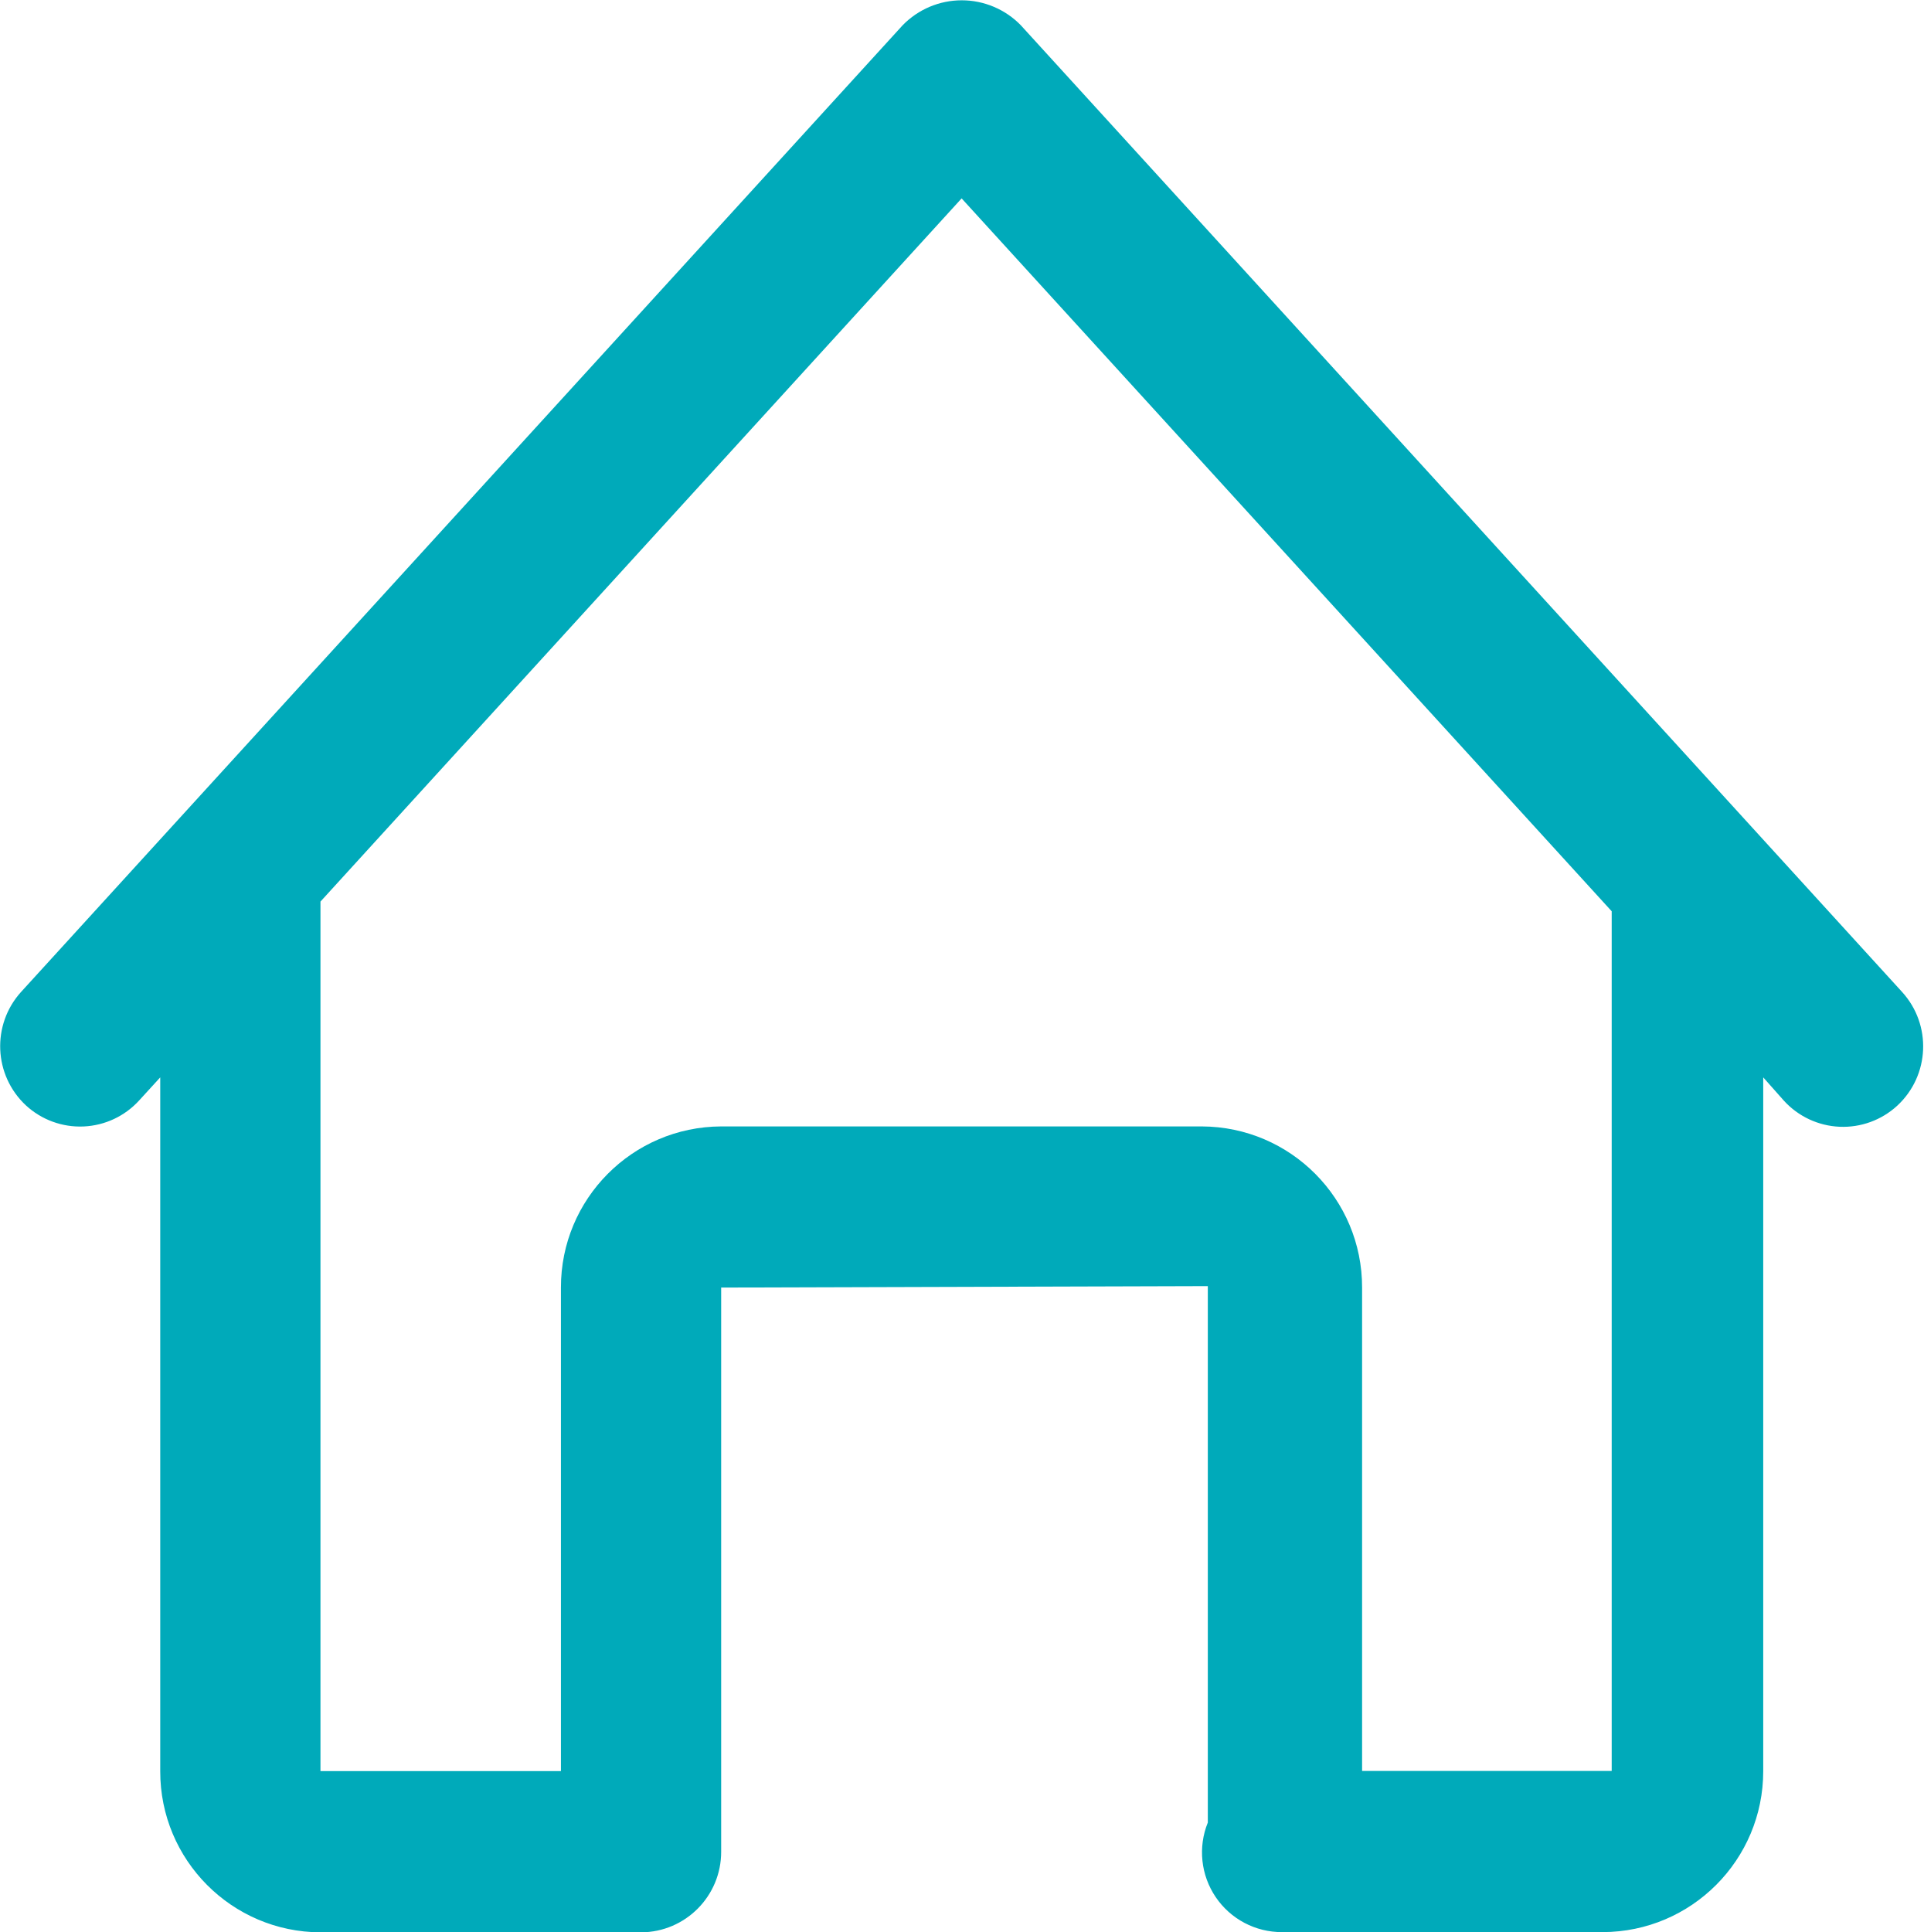
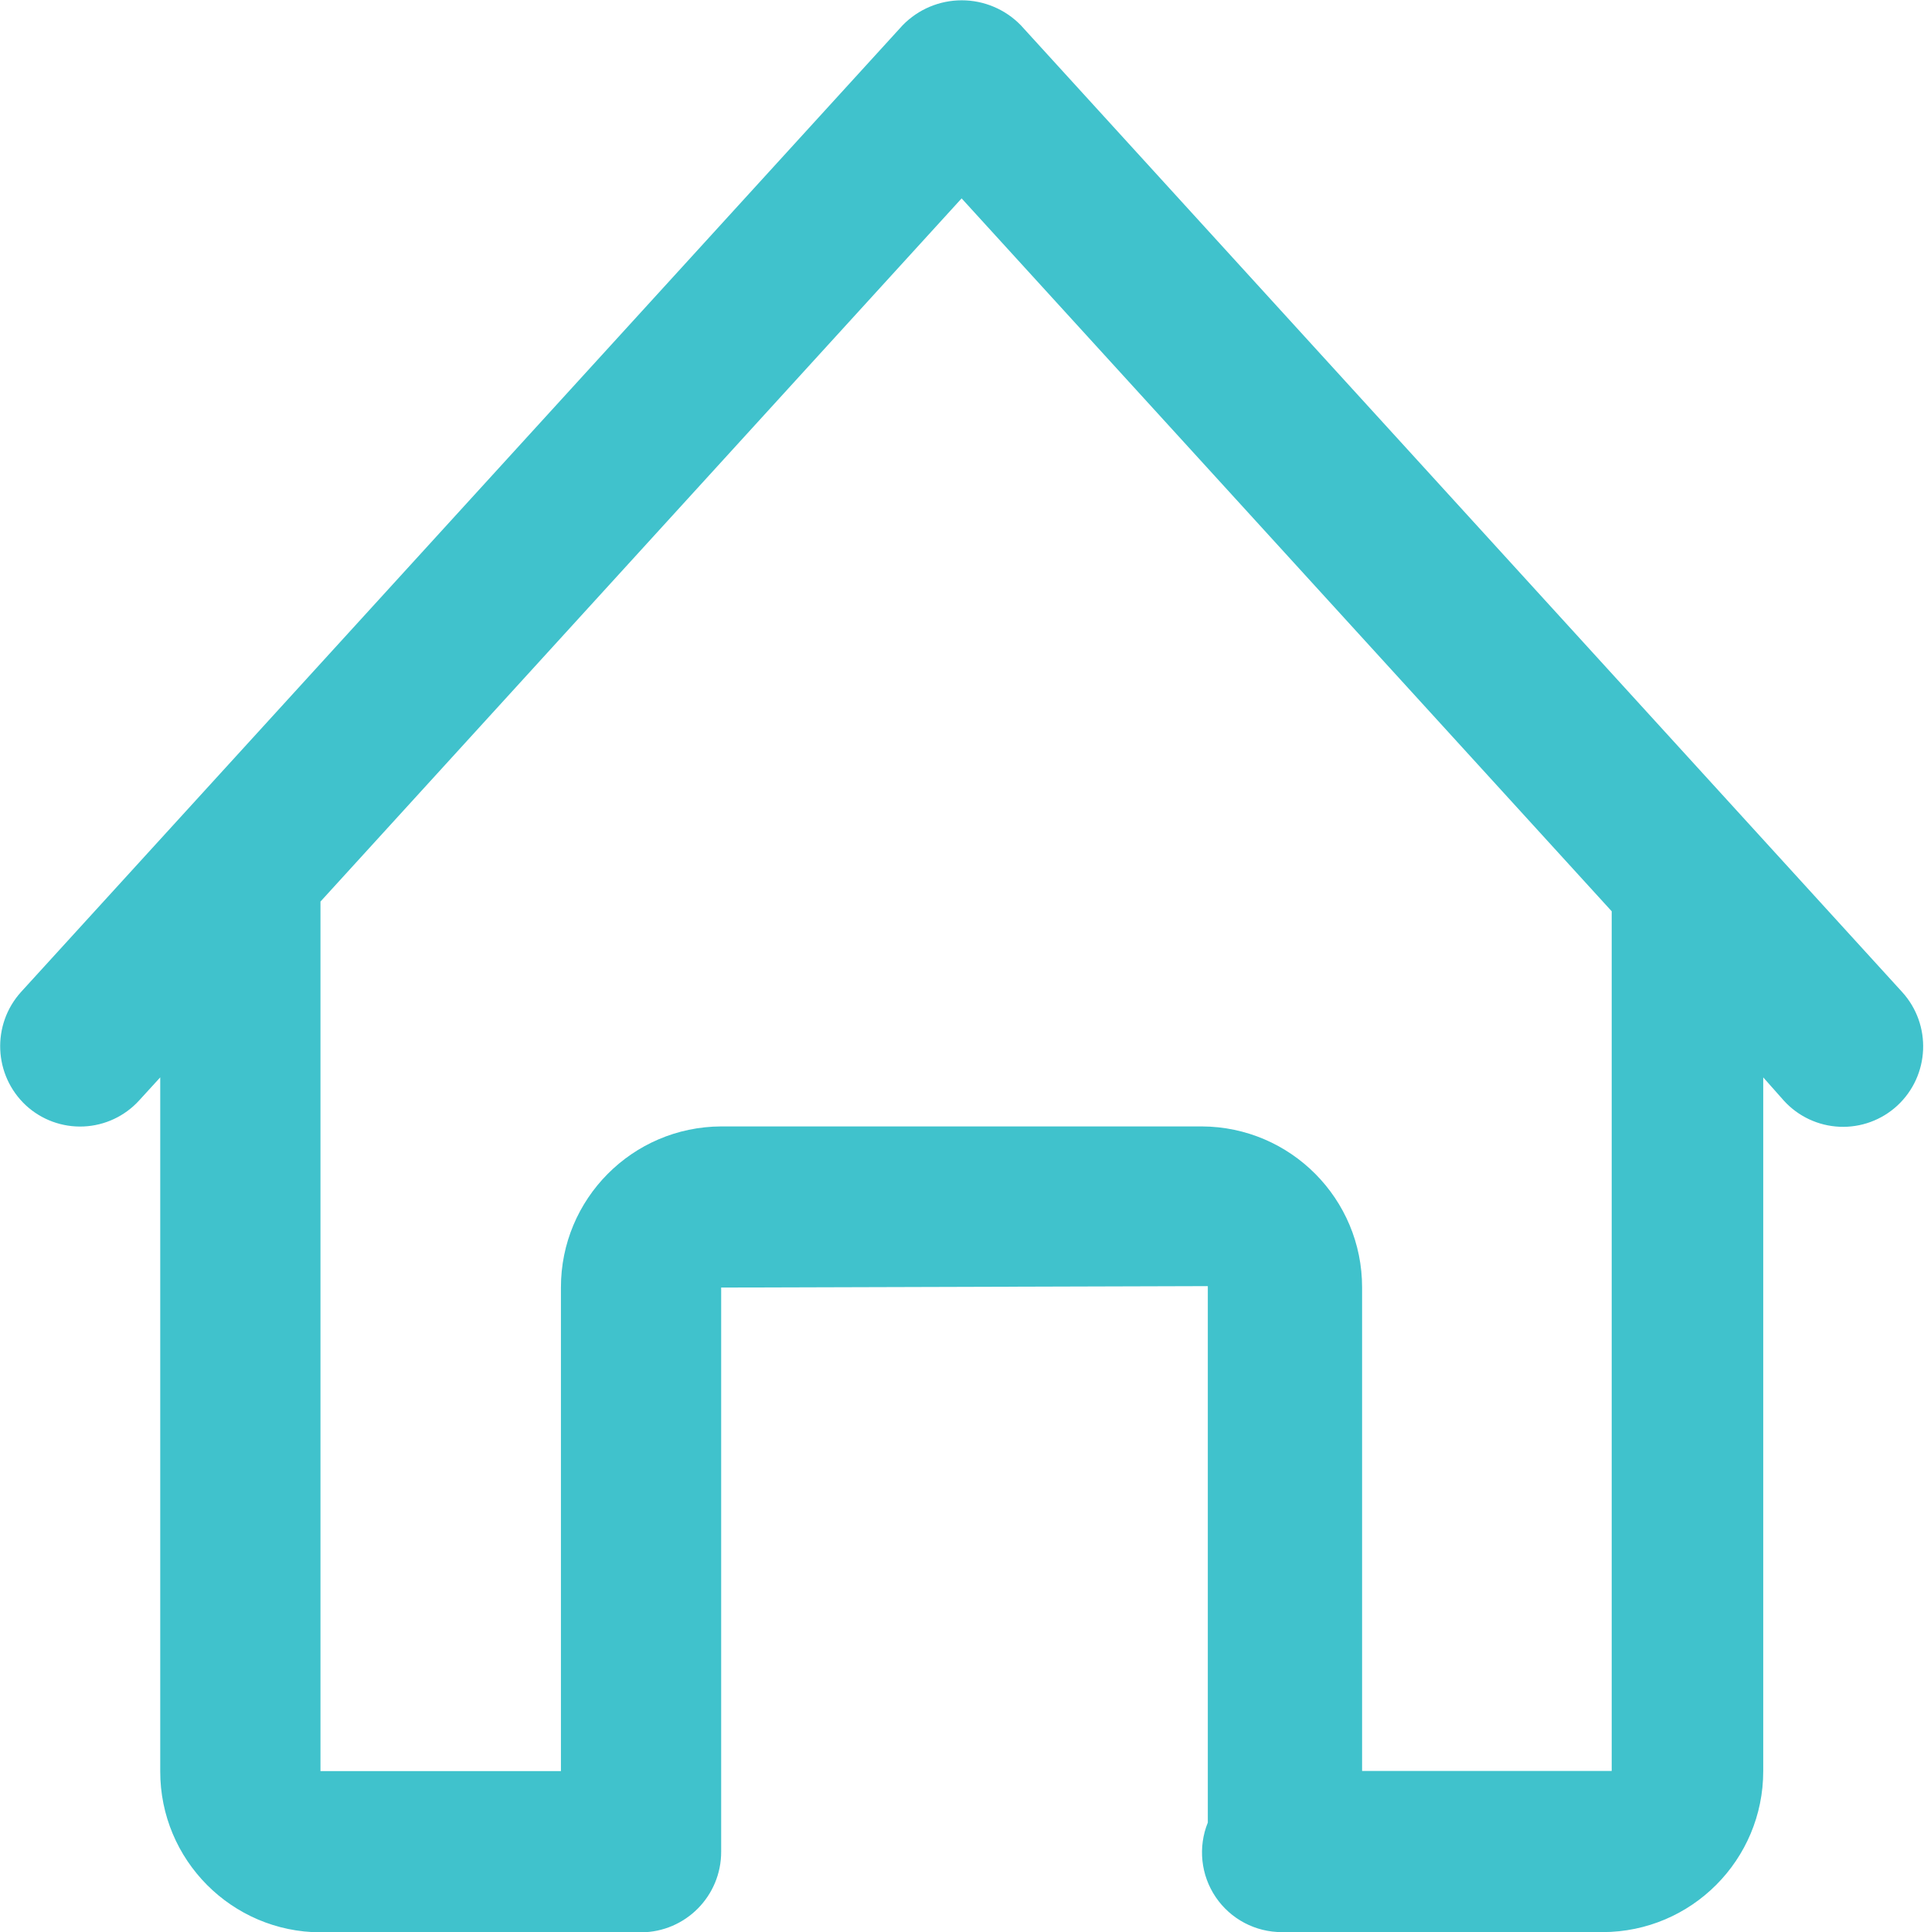
<svg xmlns="http://www.w3.org/2000/svg" width="17.452" height="17.529" viewBox="0 0 17.452 17.529">
-   <path id="Shape" d="M14.543,17.53H11.634a.723.723,0,0,1-.674-.994V11.669l-4.416.013V16.8a.73.73,0,0,1-.726.732H2.908a1.459,1.459,0,0,1-1.454-1.462V9.775l-.191.209a.725.725,0,0,1-1.028.045A.734.734,0,0,1,.191,9l8-8.771a.748.748,0,0,1,1.072,0L17.26,9a.733.733,0,0,1-.044,1.032.726.726,0,0,1-1.028-.045L16,9.775v6.294A1.46,1.46,0,0,1,14.543,17.53Zm-8-7.31h4.363a1.46,1.46,0,0,1,1.454,1.462v4.386h2.265v-7.8L8.726,1.8,2.908,8.18v7.889H5.09V11.683A1.46,1.46,0,0,1,6.544,10.22Z" fill="#00aaba" />
+   <path id="Shape" d="M14.543,17.53H11.634a.723.723,0,0,1-.674-.994V11.669l-4.416.013V16.8a.73.73,0,0,1-.726.732H2.908a1.459,1.459,0,0,1-1.454-1.462V9.775l-.191.209a.725.725,0,0,1-1.028.045A.734.734,0,0,1,.191,9l8-8.771a.748.748,0,0,1,1.072,0L17.26,9a.733.733,0,0,1-.044,1.032.726.726,0,0,1-1.028-.045L16,9.775v6.294A1.46,1.46,0,0,1,14.543,17.53Zm-8-7.31h4.363a1.46,1.46,0,0,1,1.454,1.462v4.386h2.265v-7.8L8.726,1.8,2.908,8.18v7.889H5.09V11.683A1.46,1.46,0,0,1,6.544,10.22Z" fill="#40C2CC" />
</svg>
